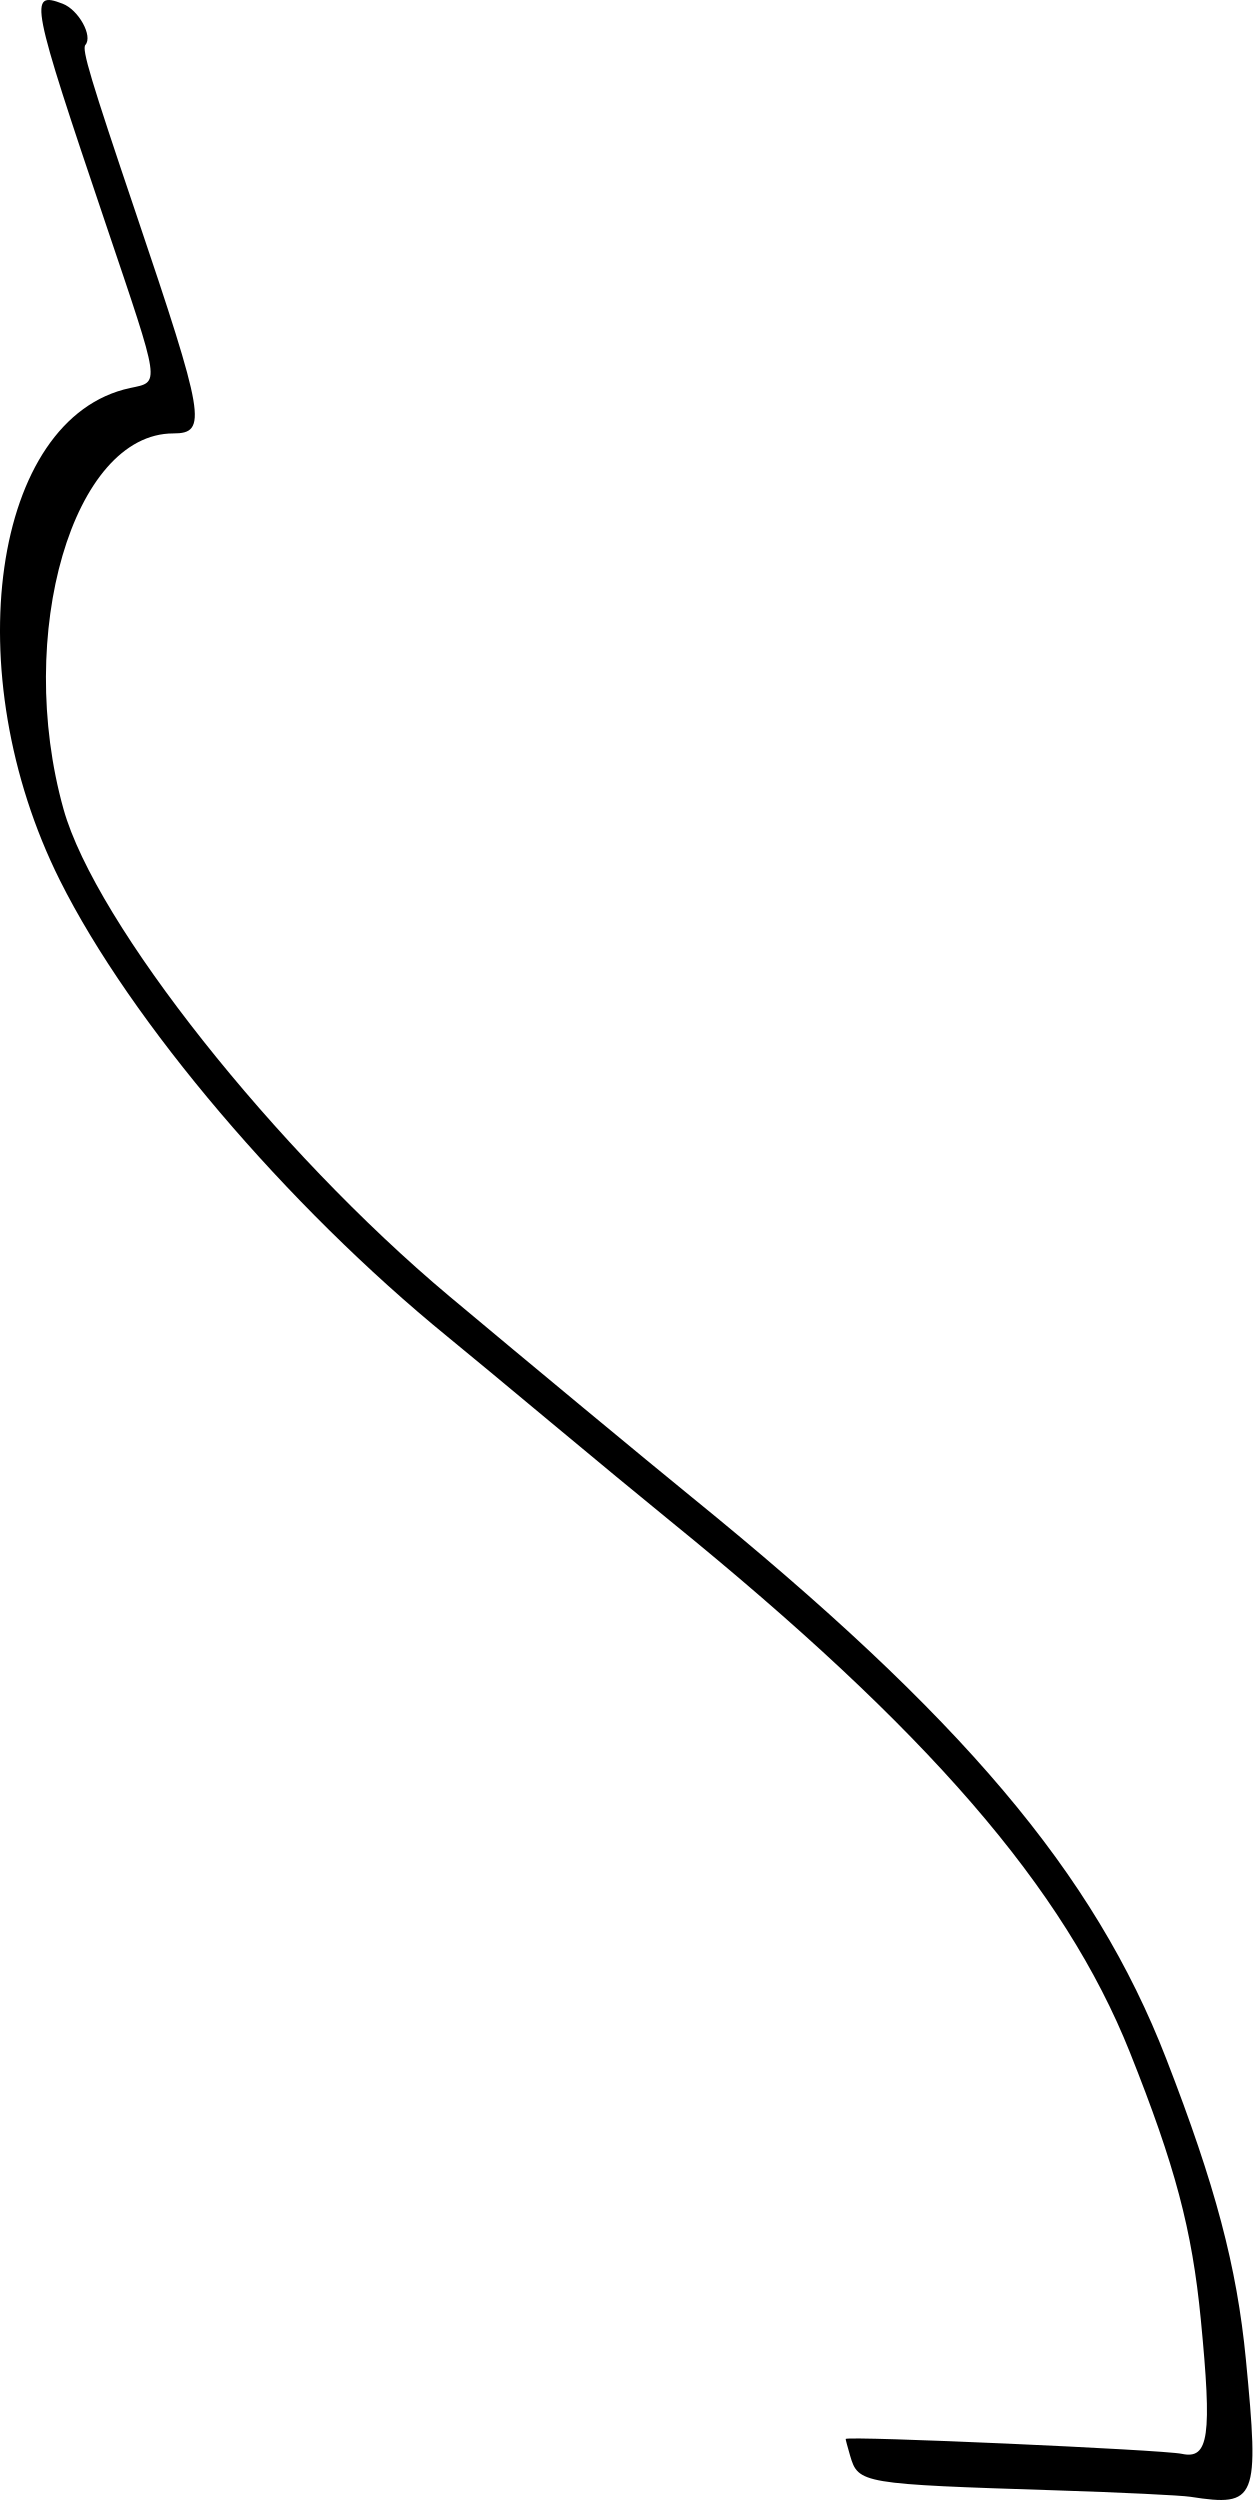
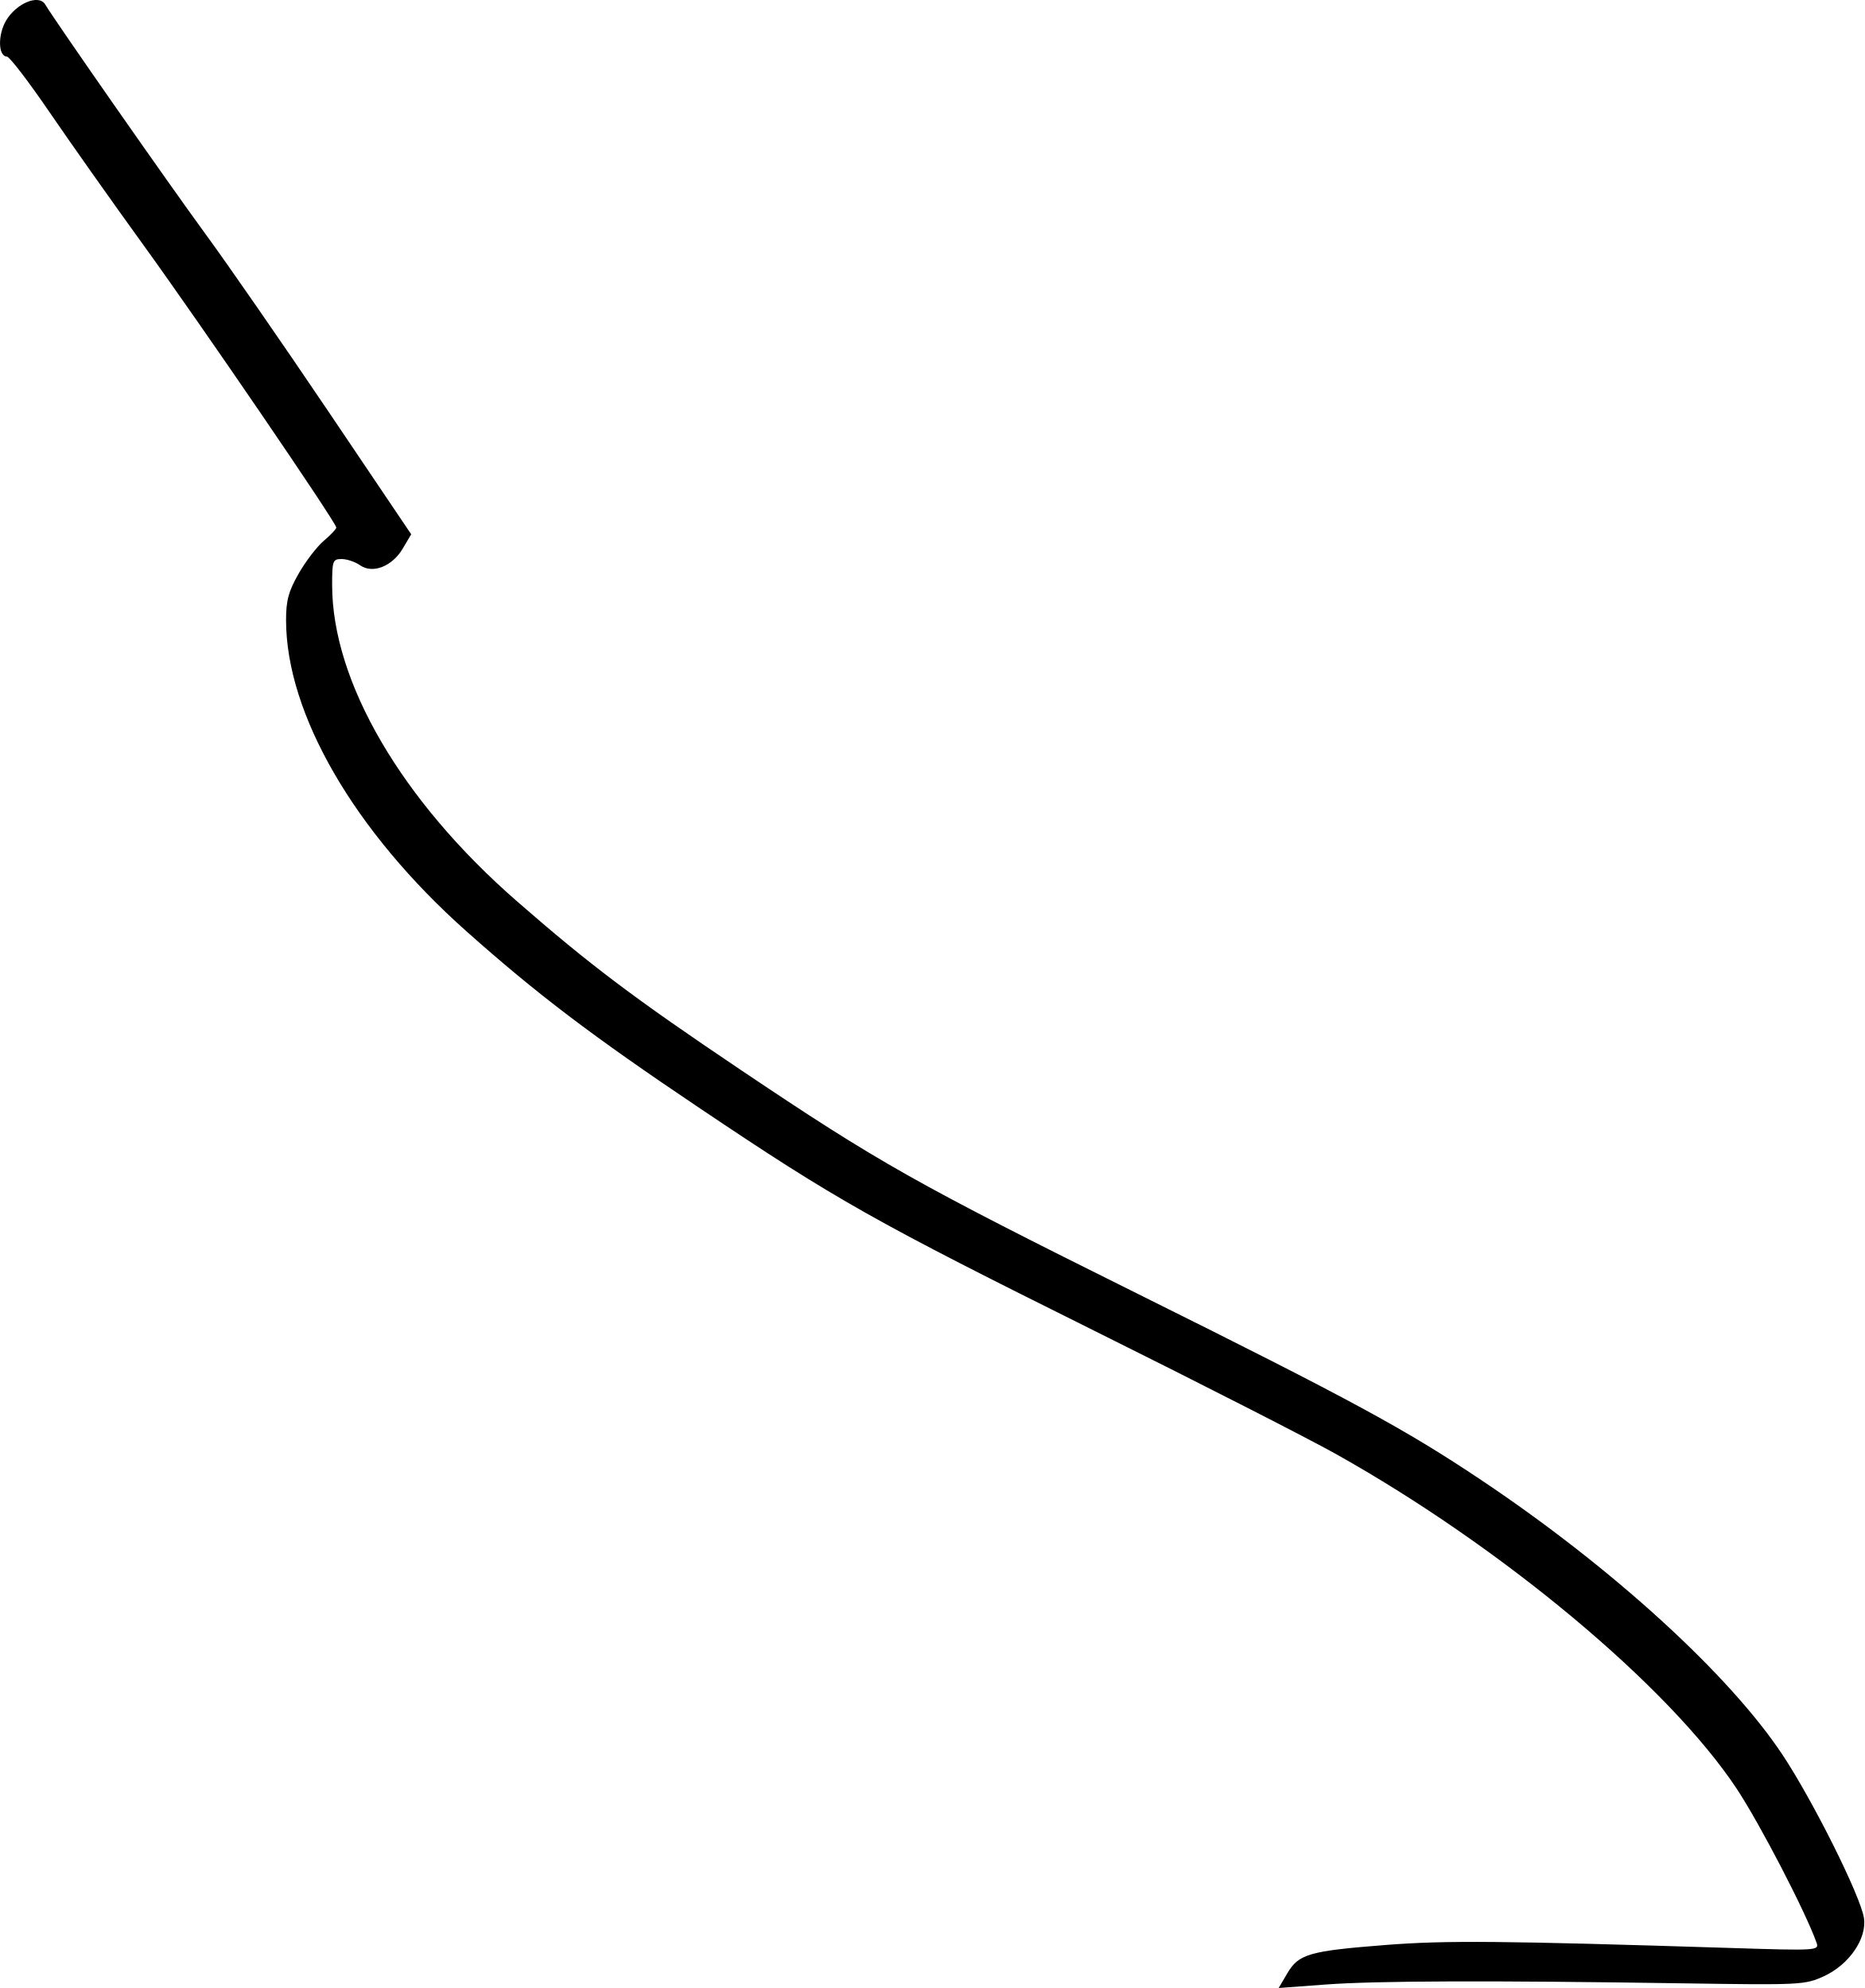
- <svg xmlns="http://www.w3.org/2000/svg" version="1.1" id="svg1" width="359.915" height="718.429" viewBox="0 0 359.915 718.429">
+ <svg xmlns="http://www.w3.org/2000/svg" width="117.753mm" height="125.584mm" viewBox="0 0 117.753 125.584" version="1.1" id="svg1" xml:space="preserve">
  <defs id="defs1" />
-   <g id="g1" transform="translate(-1.398894,-0.4472842)">
-     <path style="fill:#000000" d="m 343.5,717.956 c -2.75,-0.427 -20.075,-1.259 -38.5,-1.849 -56.129,-1.797 -56.954,-1.936 -59.308,-9.984 -0.744,-2.542 -1.316,-4.698 -1.271,-4.791 0.453,-0.934 90.966,3.076 96.623,4.281 7.757,1.652 8.696,-5.021 5.433,-38.612 -2.514,-25.888 -7.363,-44.154 -20.383,-76.78 C 307.25,542.997 268.07,497.706 194,437.522 186.575,431.489 171.05,418.666 159.5,409.027 147.95,399.388 134.675,388.383 130,384.571 83.797,346.897 38.898,294.037 18.616,253.439 -11.251,193.656 -0.82,120.446 38.775,111.955 47.44,110.097 47.711,111.942 31.857,65 10.153,0.739 9.568,-2.24 19.383,1.508 23.981,3.265 28.157,10.814 25.935,13.357 24.855,14.593 27.463,23.288 40.378,61.5 60.29,120.413 61.071,125 51.196,125 22.416,125 5.578,182.665 19.66,233 28.829,265.775 80.538,331.052 130.5,372.923 c 21.73,18.211 57.456,47.822 69.5,57.604 77.857,63.235 115.801,108.118 136.51,161.473 14.179,36.531 20.334,59.76 22.921,86.5 3.91,40.416 3.104,42.413 -15.931,39.456 z" id="path1" />
+   <g id="layer1" transform="translate(-53.90158,-93.66894)">
+     <path style="fill:#000000" d="m 135.215,218.319 c 0.717,-1.215 1.372,-1.404 6.195,-1.783 3.808,-0.299 7.344,-0.268 21.911,0.192 5.318,0.168 5.491,0.158 5.321,-0.327 -0.665,-1.899 -3.582,-7.527 -5.051,-9.744 -4.287,-6.472 -14.848,-15.288 -25.345,-21.157 -1.746,-0.976 -8.533,-4.439 -15.081,-7.694 -14.099,-7.009 -16.395,-8.303 -25.113,-14.161 -6.77,-4.549 -10.239,-7.182 -14.707,-11.161 -7.063,-6.291 -11.368,-13.721 -11.375,-19.631 -0.002,-1.25 0.156,-1.831 0.803,-2.963 0.443,-0.774 1.157,-1.704 1.588,-2.066 0.43,-0.362 0.782,-0.736 0.782,-0.831 0,-0.305 -8.526,-12.793 -12.194,-17.862 -1.952,-2.697 -4.62,-6.473 -5.93,-8.391 -1.31,-1.918 -2.516,-3.492 -2.681,-3.497 -0.554,-0.018 -0.586,-1.37 -0.053,-2.273 0.647,-1.097 2.073,-1.687 2.47,-1.022 0.647,1.081 7.843,11.388 10.135,14.516 1.392,1.9 4.884,6.942 7.758,11.205 l 5.226,7.751 -0.527,0.893 c -0.671,1.137 -1.905,1.623 -2.703,1.064 -0.308,-0.216 -0.832,-0.393 -1.163,-0.393 -0.563,0 -0.602,0.109 -0.601,1.654 0.007,6.108 4.391,13.612 11.657,19.951 4.642,4.05 7.411,6.137 14.16,10.673 8.715,5.857 11.011,7.152 25.113,14.162 13.533,6.727 16.846,8.525 21.696,11.772 8.244,5.52 15.635,12.267 18.996,17.344 1.917,2.895 4.901,8.873 5.128,10.274 0.21,1.293 -0.921,2.952 -2.512,3.688 -1.2,0.554 -1.48,0.569 -8.78,0.458 -12.241,-0.187 -19.517,-0.164 -22.692,0.072 l -2.981,0.221 z" id="path1" />
  </g>
</svg>
